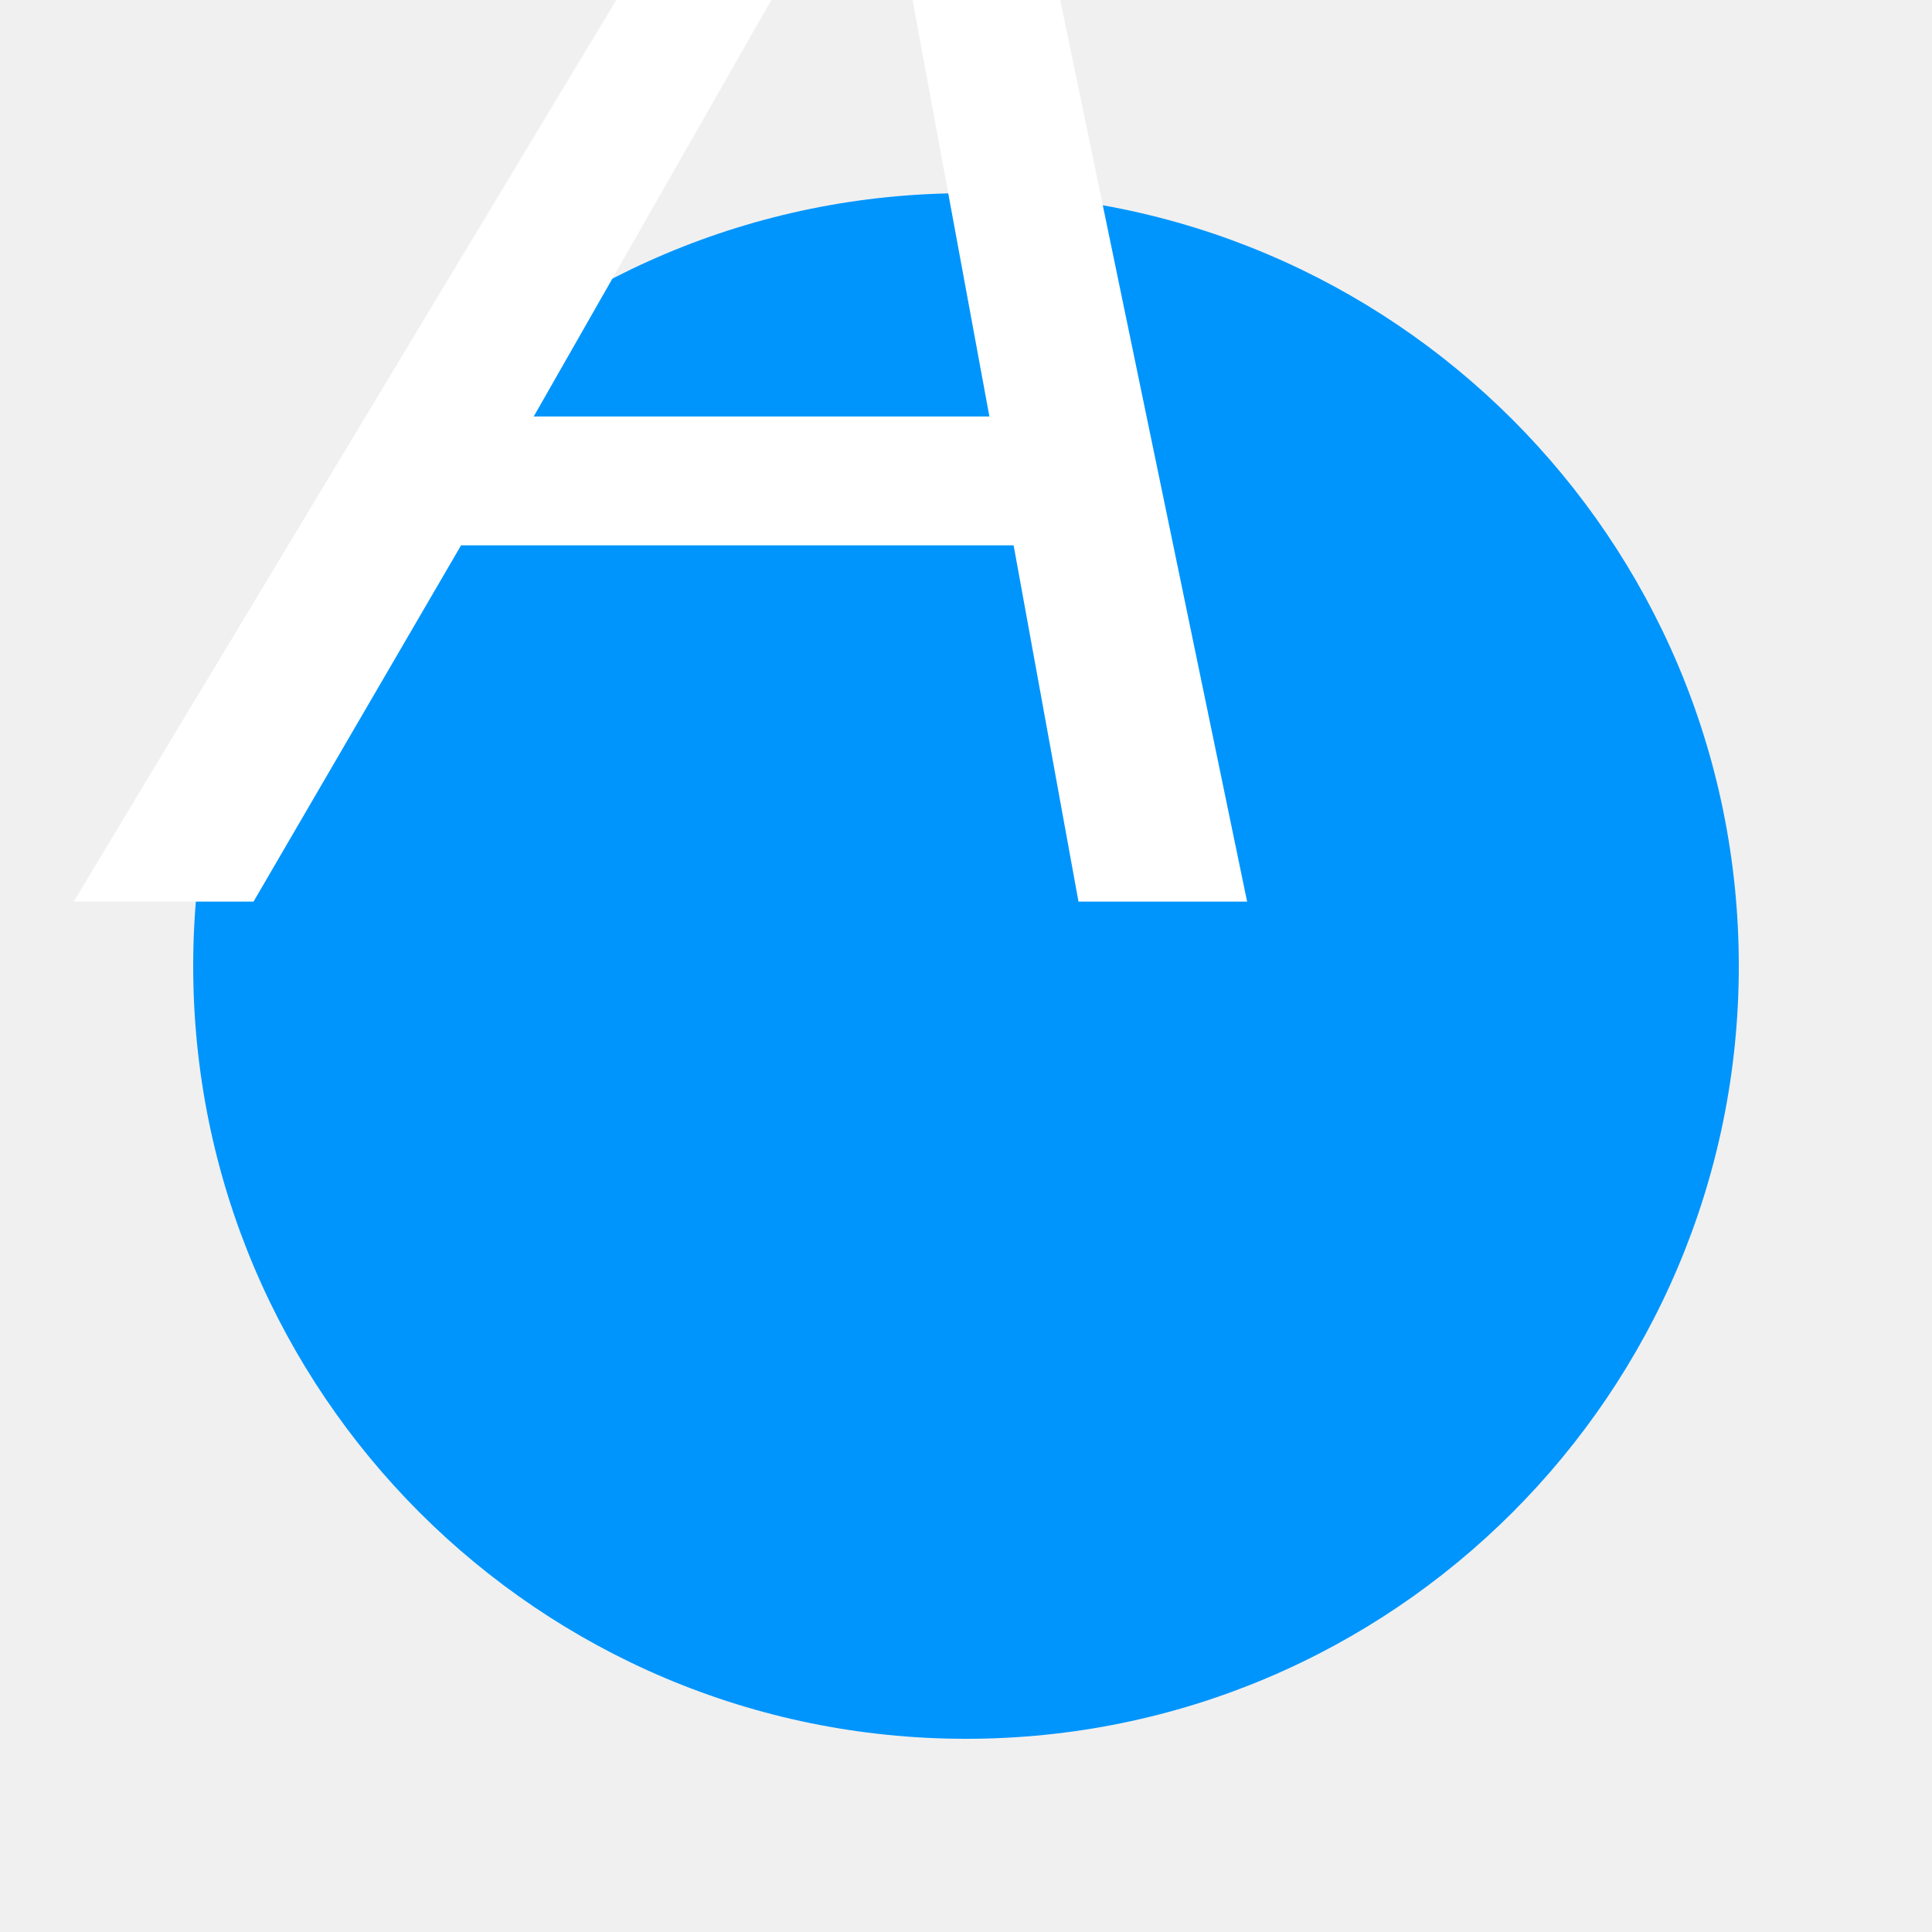
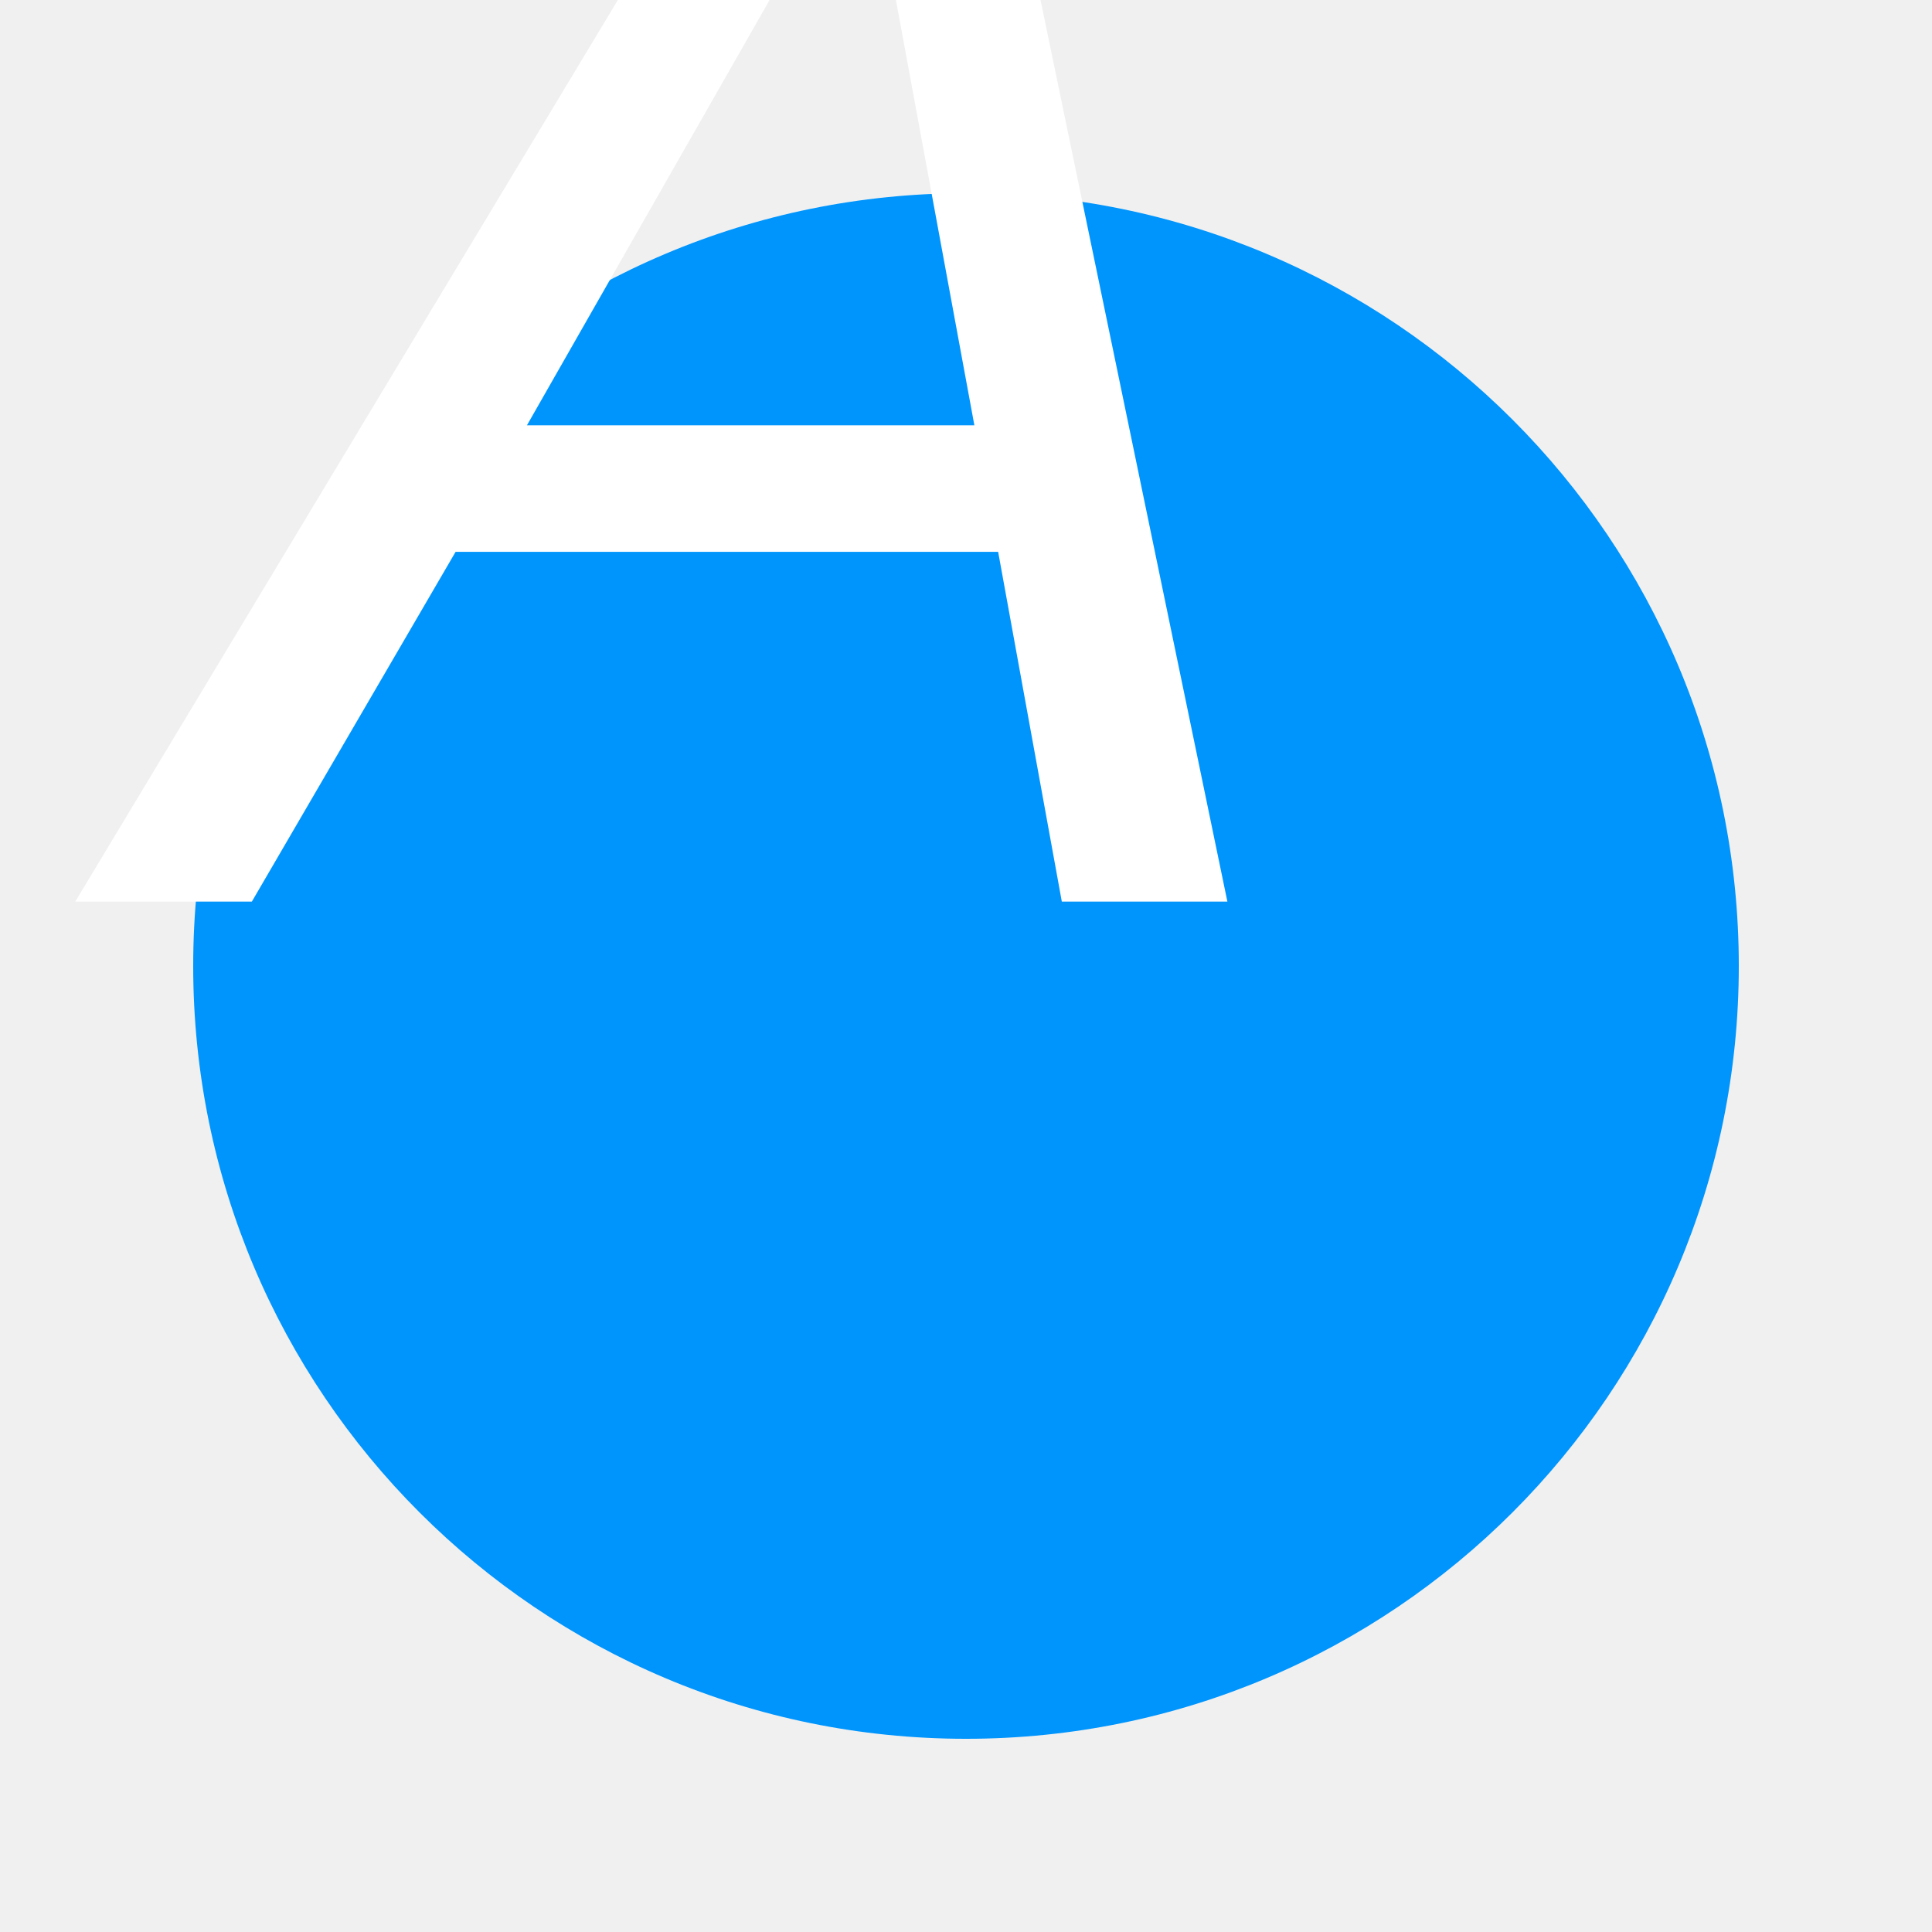
<svg xmlns="http://www.w3.org/2000/svg" version="1.0" width="1500px" height="1500px" viewBox="0 0 1500 1500" style="background-color: transparent;">
  <rect x="0" y="0" width="1500" height="1500" fill="none" stroke="none" pointer-events="all" />
  <circle cx="750" cy="750" r="600" fill="#0095fc" stroke="none" pointer-events="all" />
-   <text x="125" y="700" font-size="1375" font-style="italic" font-family="Arial" rotate="45" fill="#ffffff">A</text>
+   <text x="125" y="700" font-size="1350" font-style="italic" font-family="Arial" rotate="45" fill="#ffffff">A</text>
</svg>
